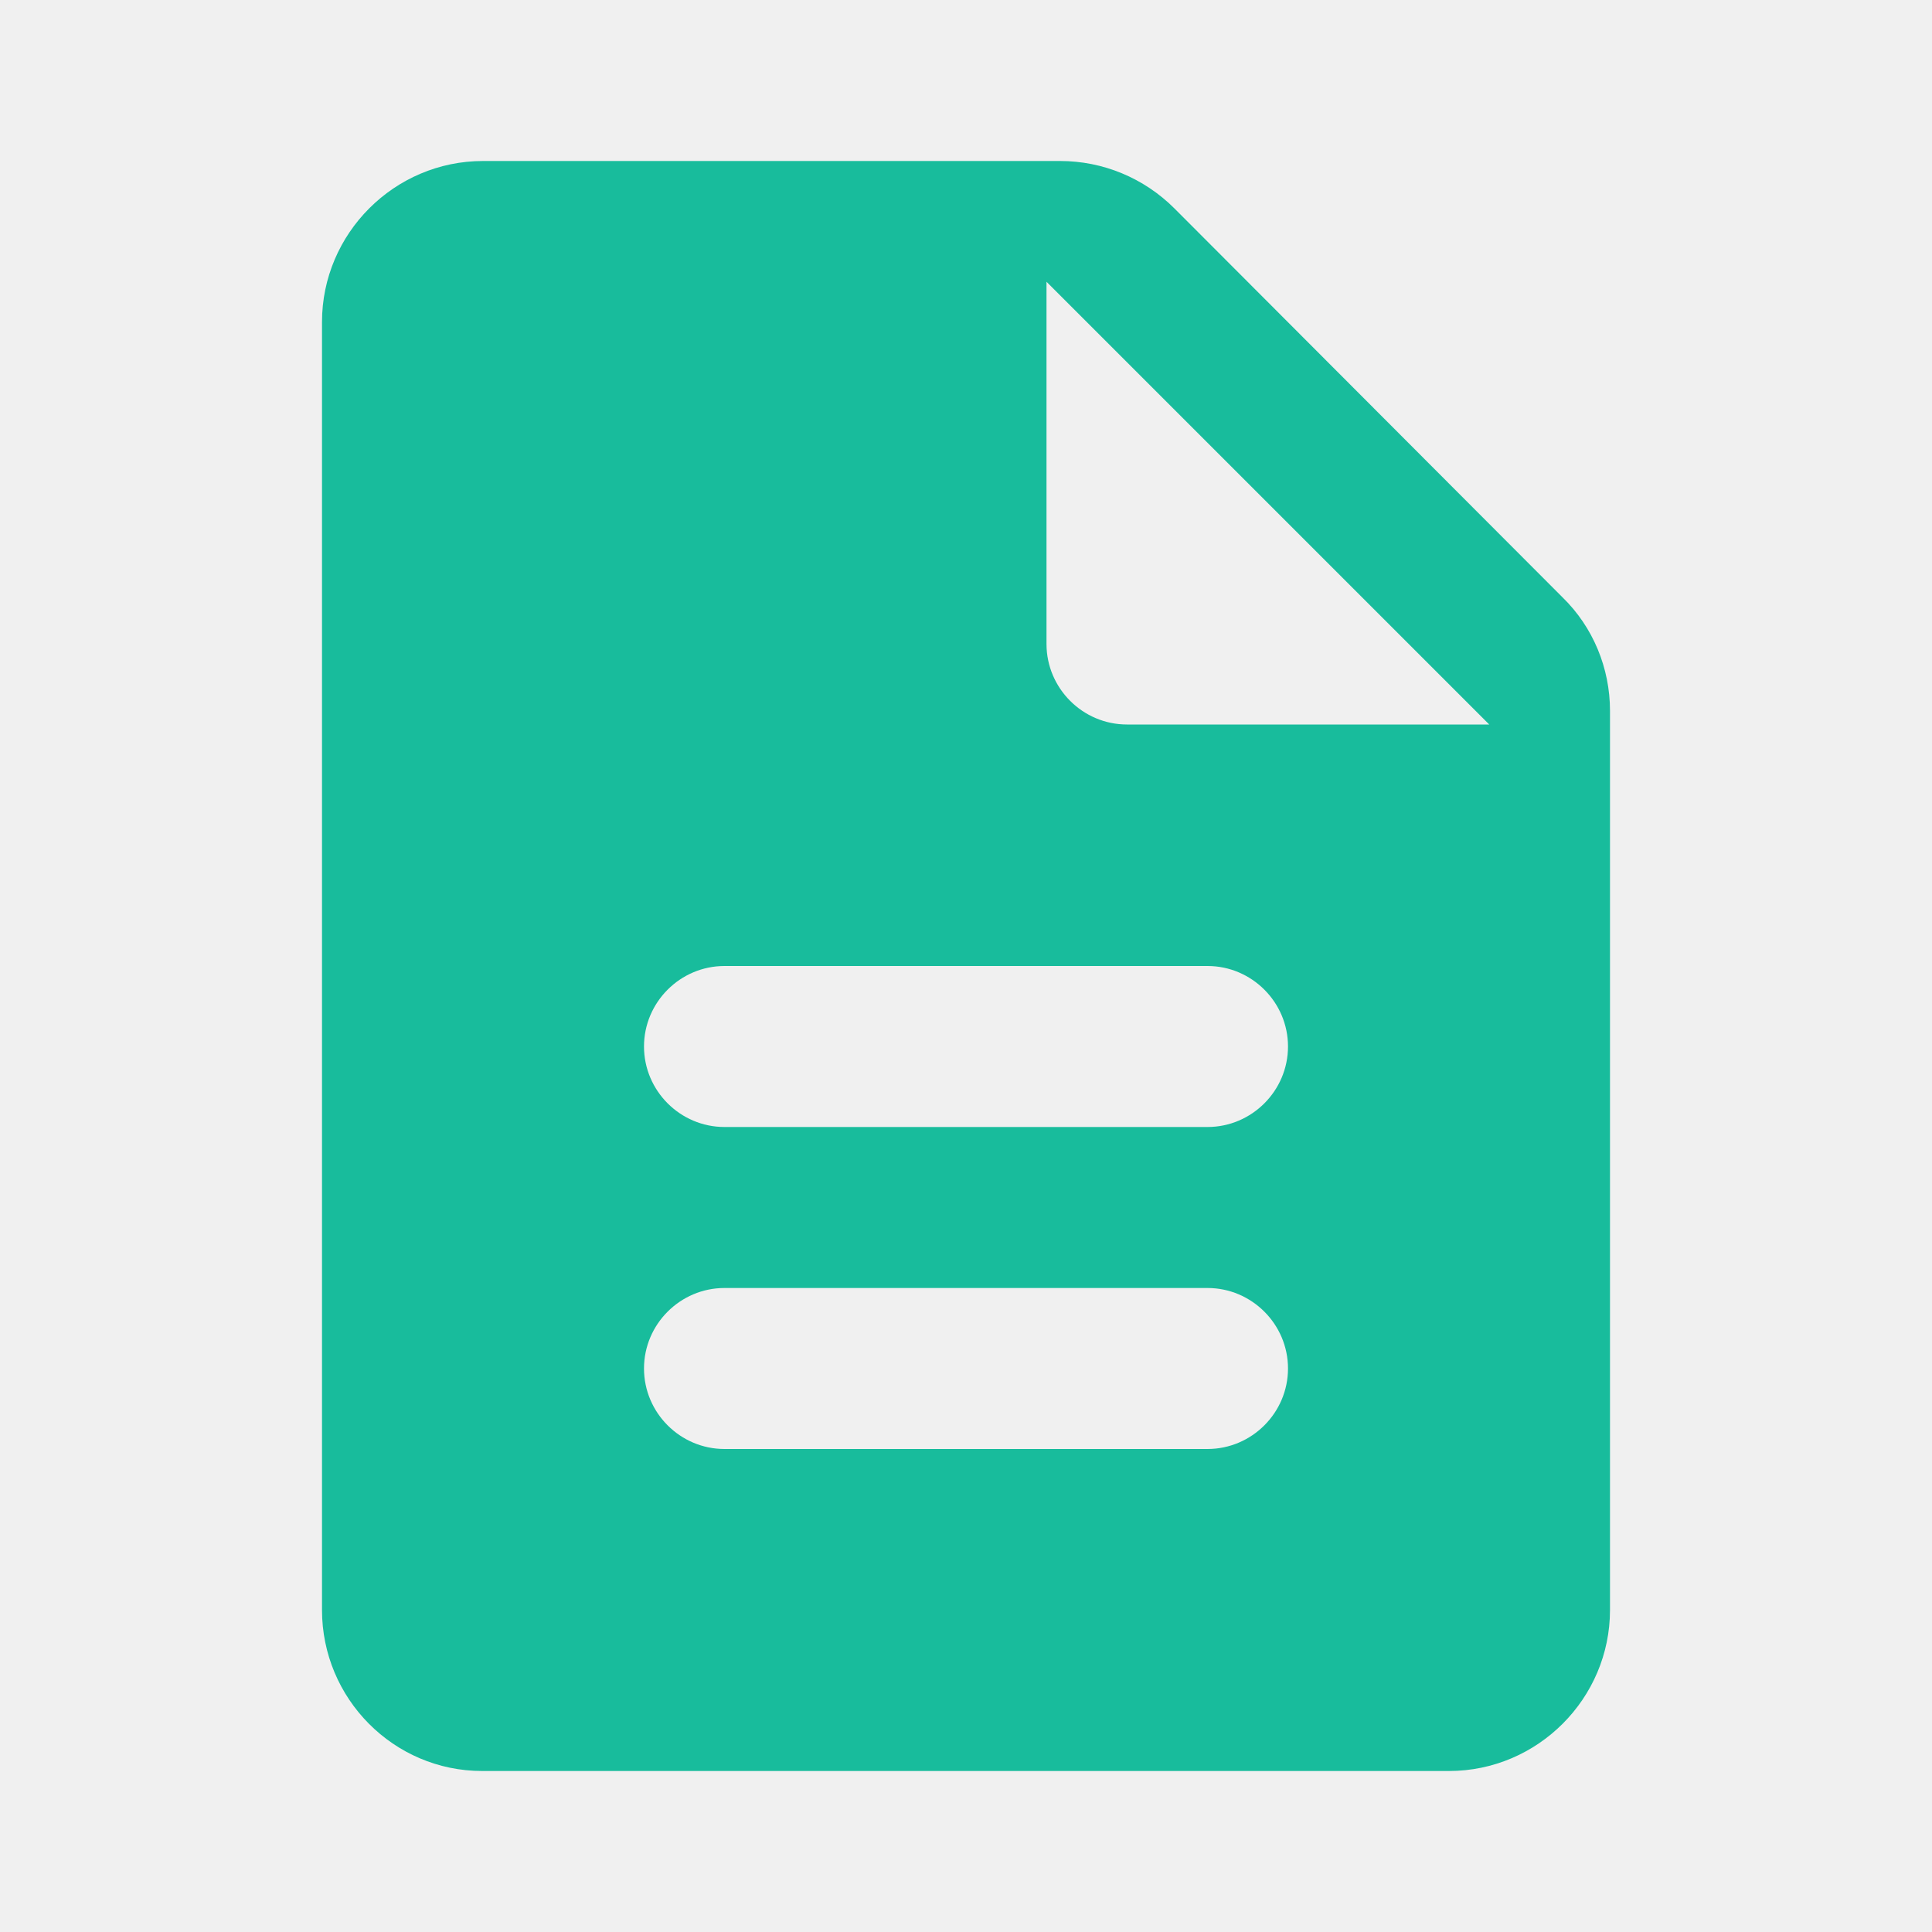
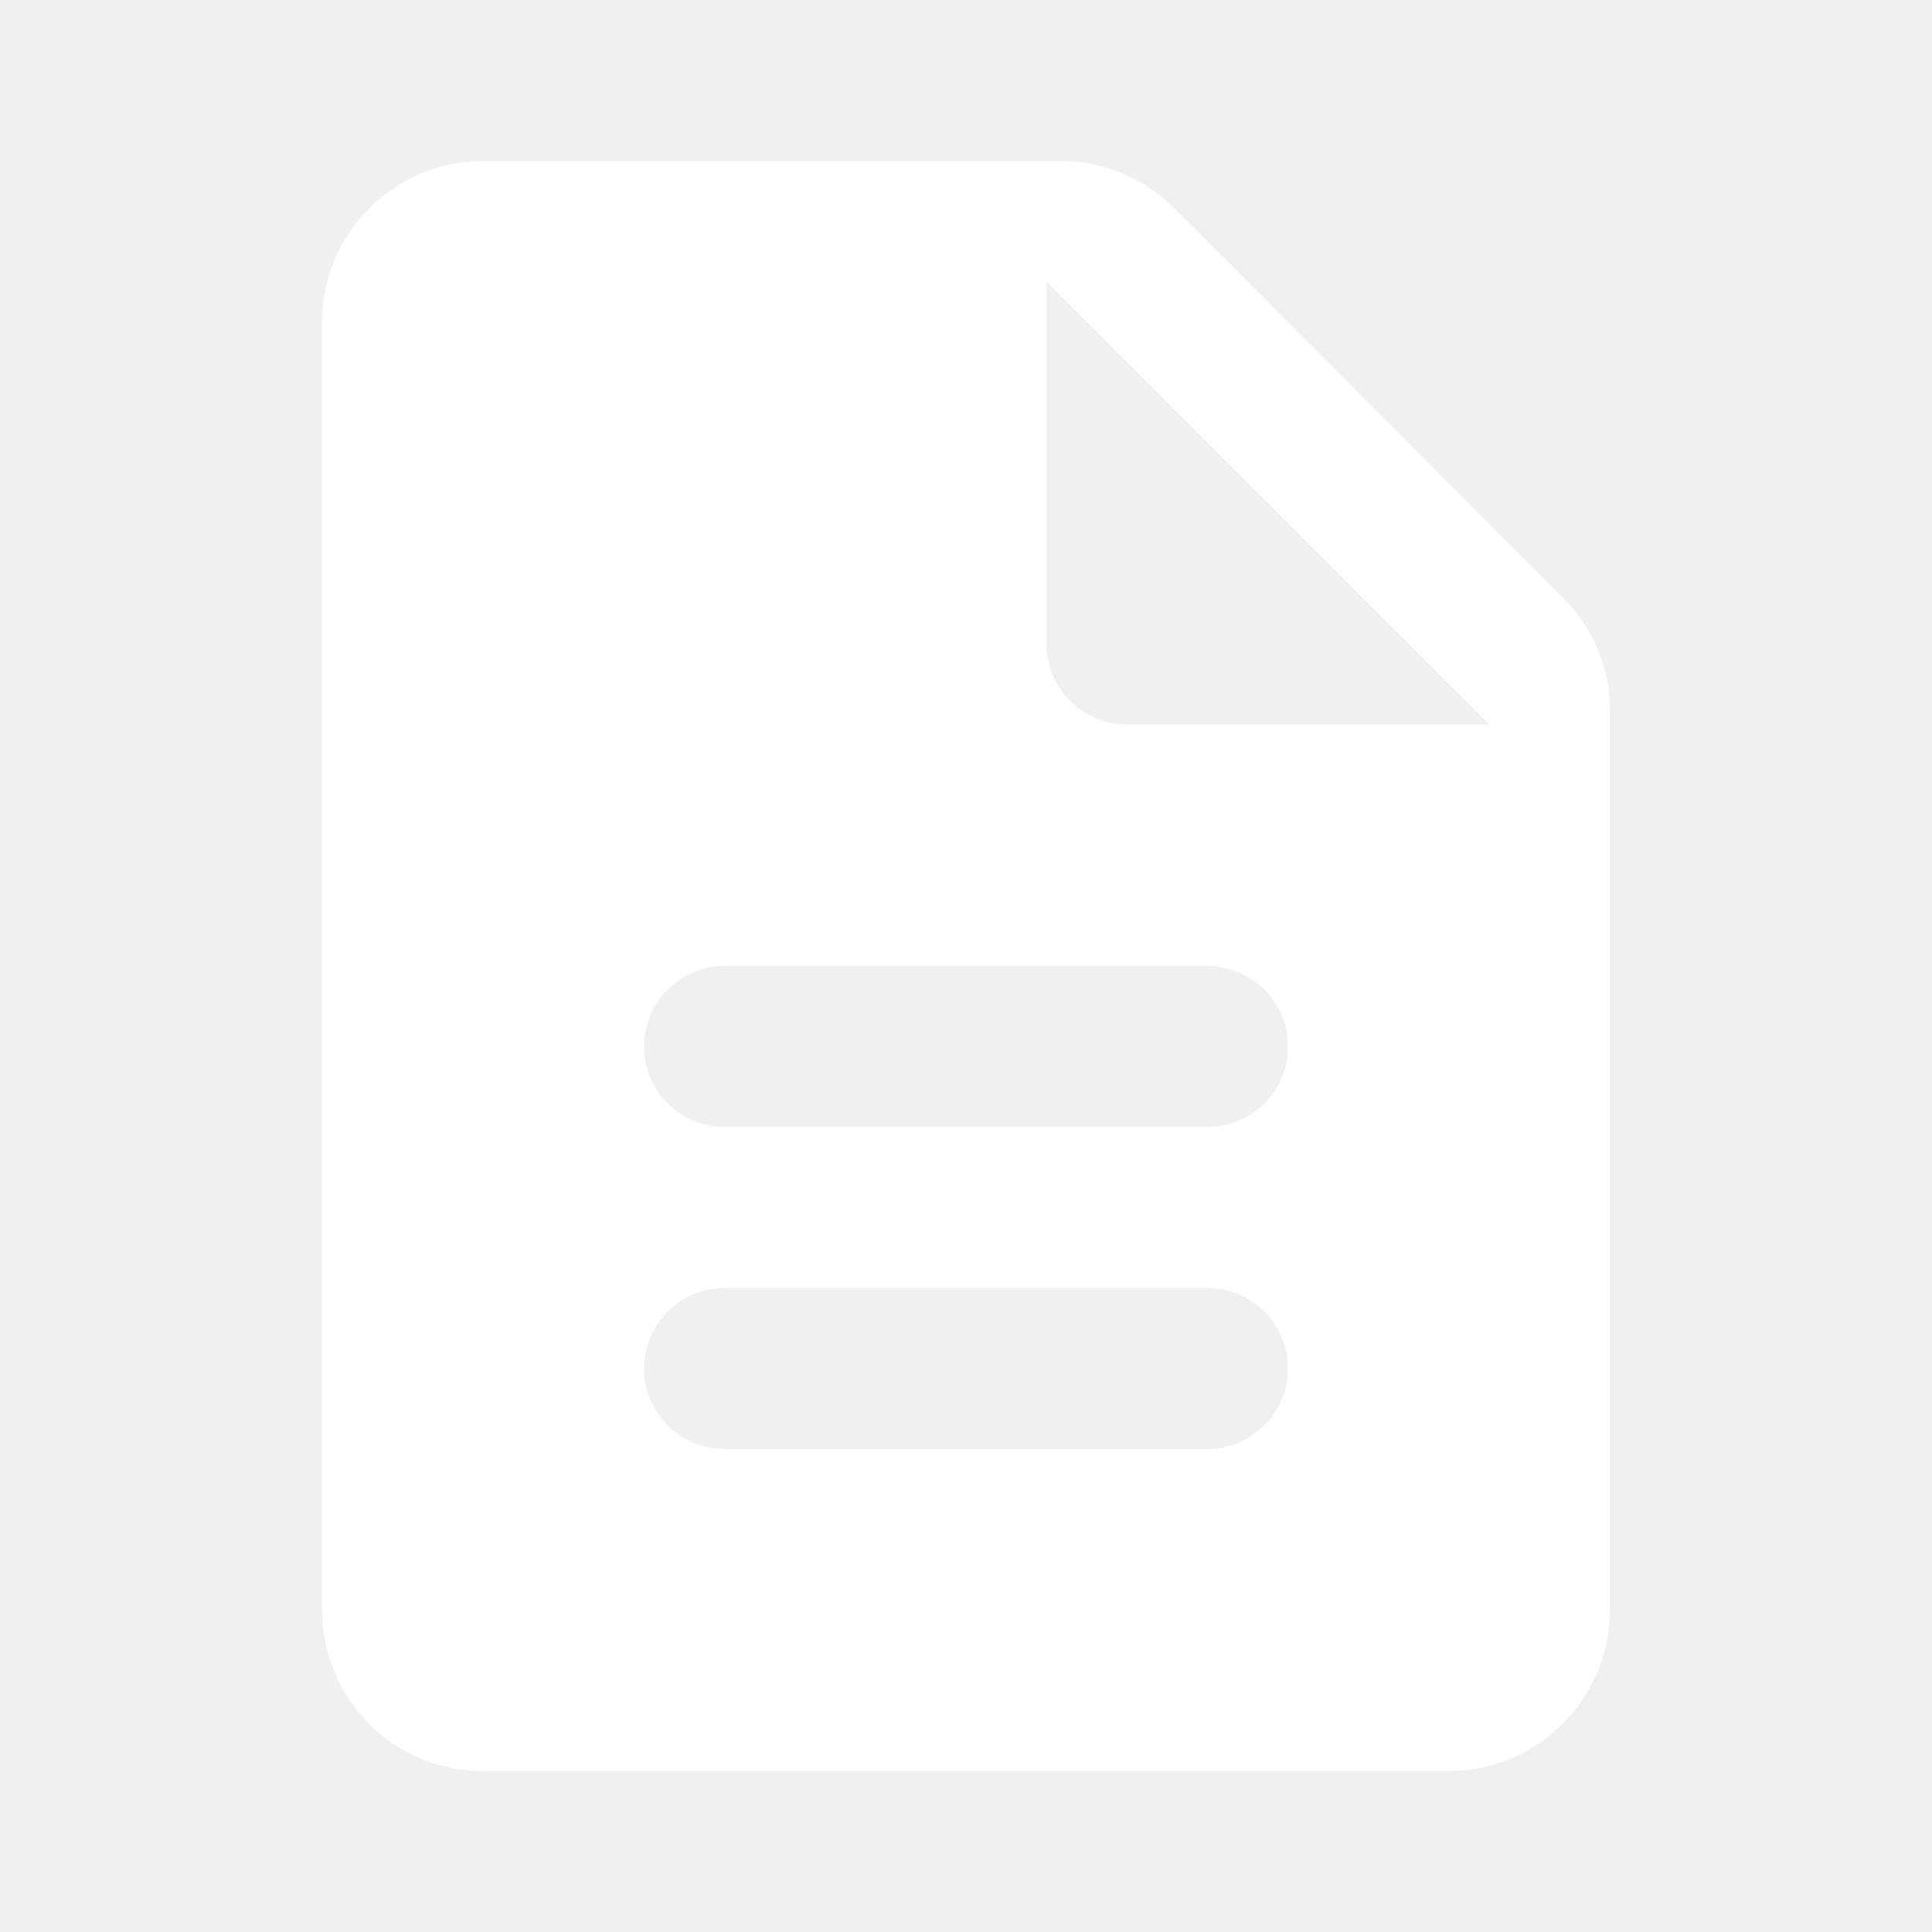
<svg xmlns="http://www.w3.org/2000/svg" width="24px" height="24px" viewBox="0 0 24 24" version="1.1">
  <g id="Page-1" stroke="none" stroke-width="1" fill="none" fill-rule="evenodd">
-     <g id="Artboard" transform="translate(-333, -238)">
-       <g id="round-description-24px" transform="translate(333, 238)">
+     <g id="Artboard" transform="translate(-333, -292)">
+       <g id="round-description-24px-copy" transform="translate(333, 292)">
        <polygon id="Path" points="0 0 24 0 24 24 0 24" />
-         <path d="M14.59,2.59 C14.21,2.21 13.7,2 13.17,2 L6,2 C4.9,2 4,2.9 4,4 L4,20 C4,21.1 4.89,22 5.99,22 L18,22 C19.1,22 20,21.1 20,20 L20,8.83 C20,8.3 19.79,7.79 19.41,7.42 L14.59,2.59 Z M15,18 L9,18 C8.45,18 8,17.55 8,17 C8,16.45 8.45,16 9,16 L15,16 C15.55,16 16,16.45 16,17 C16,17.55 15.55,18 15,18 Z M15,14 L9,14 C8.45,14 8,13.55 8,13 C8,12.45 8.45,12 9,12 L15,12 C15.55,12 16,12.45 16,13 C16,13.55 15.55,14 15,14 Z M13,8 L13,3.5 L18.5,9 L14,9 C13.45,9 13,8.55 13,8 Z" id="Shape" fill="#18BC9C" fill-rule="nonzero" />
+         <path d="M14.59,2.59 C14.21,2.21 13.7,2 13.17,2 L6,2 C4.9,2 4,2.9 4,4 L4,20 C4,21.1 4.89,22 5.99,22 L18,22 C19.1,22 20,21.1 20,20 L20,8.83 C20,8.3 19.79,7.79 19.41,7.42 L14.59,2.59 Z M15,18 L9,18 C8.45,18 8,17.55 8,17 C8,16.45 8.45,16 9,16 L15,16 C15.55,16 16,16.45 16,17 C16,17.55 15.55,18 15,18 Z M15,14 L9,14 C8.45,14 8,13.55 8,13 C8,12.45 8.45,12 9,12 L15,12 C15.55,12 16,12.45 16,13 C16,13.55 15.55,14 15,14 Z M13,8 L13,3.5 L18.5,9 L14,9 C13.45,9 13,8.55 13,8 Z" id="Shape" fill="#FFFFFF" fill-rule="nonzero" />
      </g>
    </g>
  </g>
</svg>
